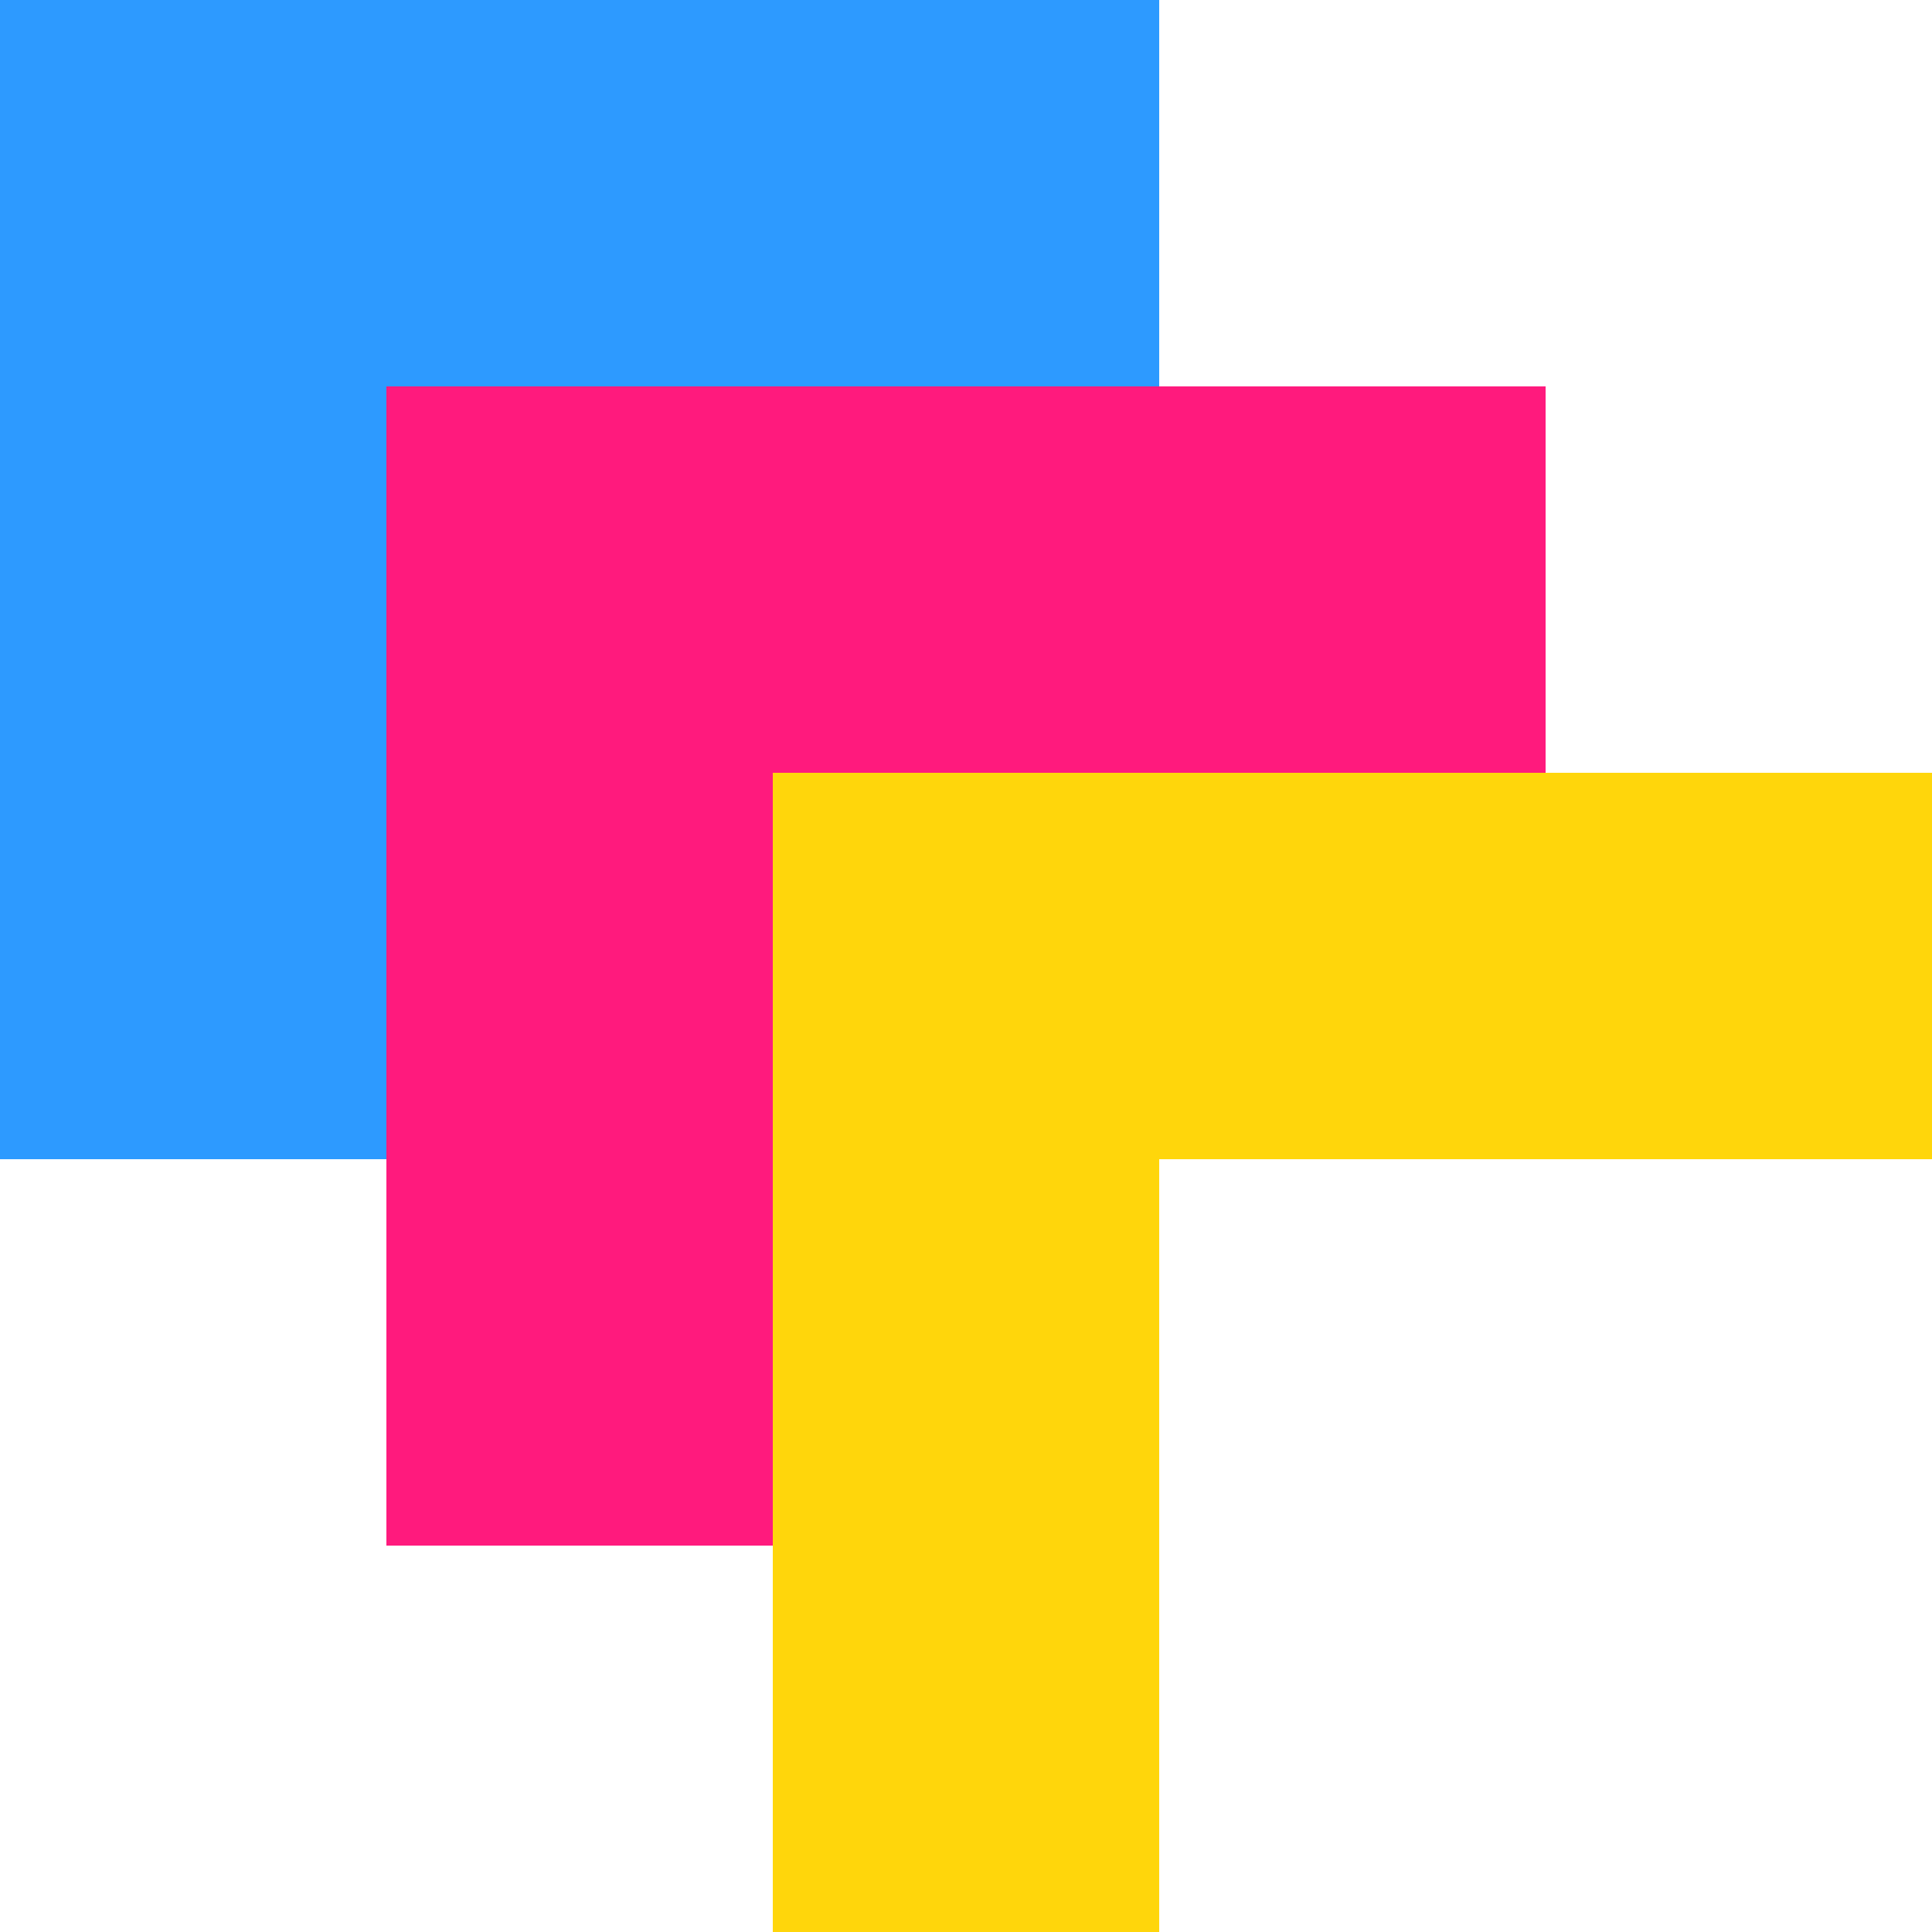
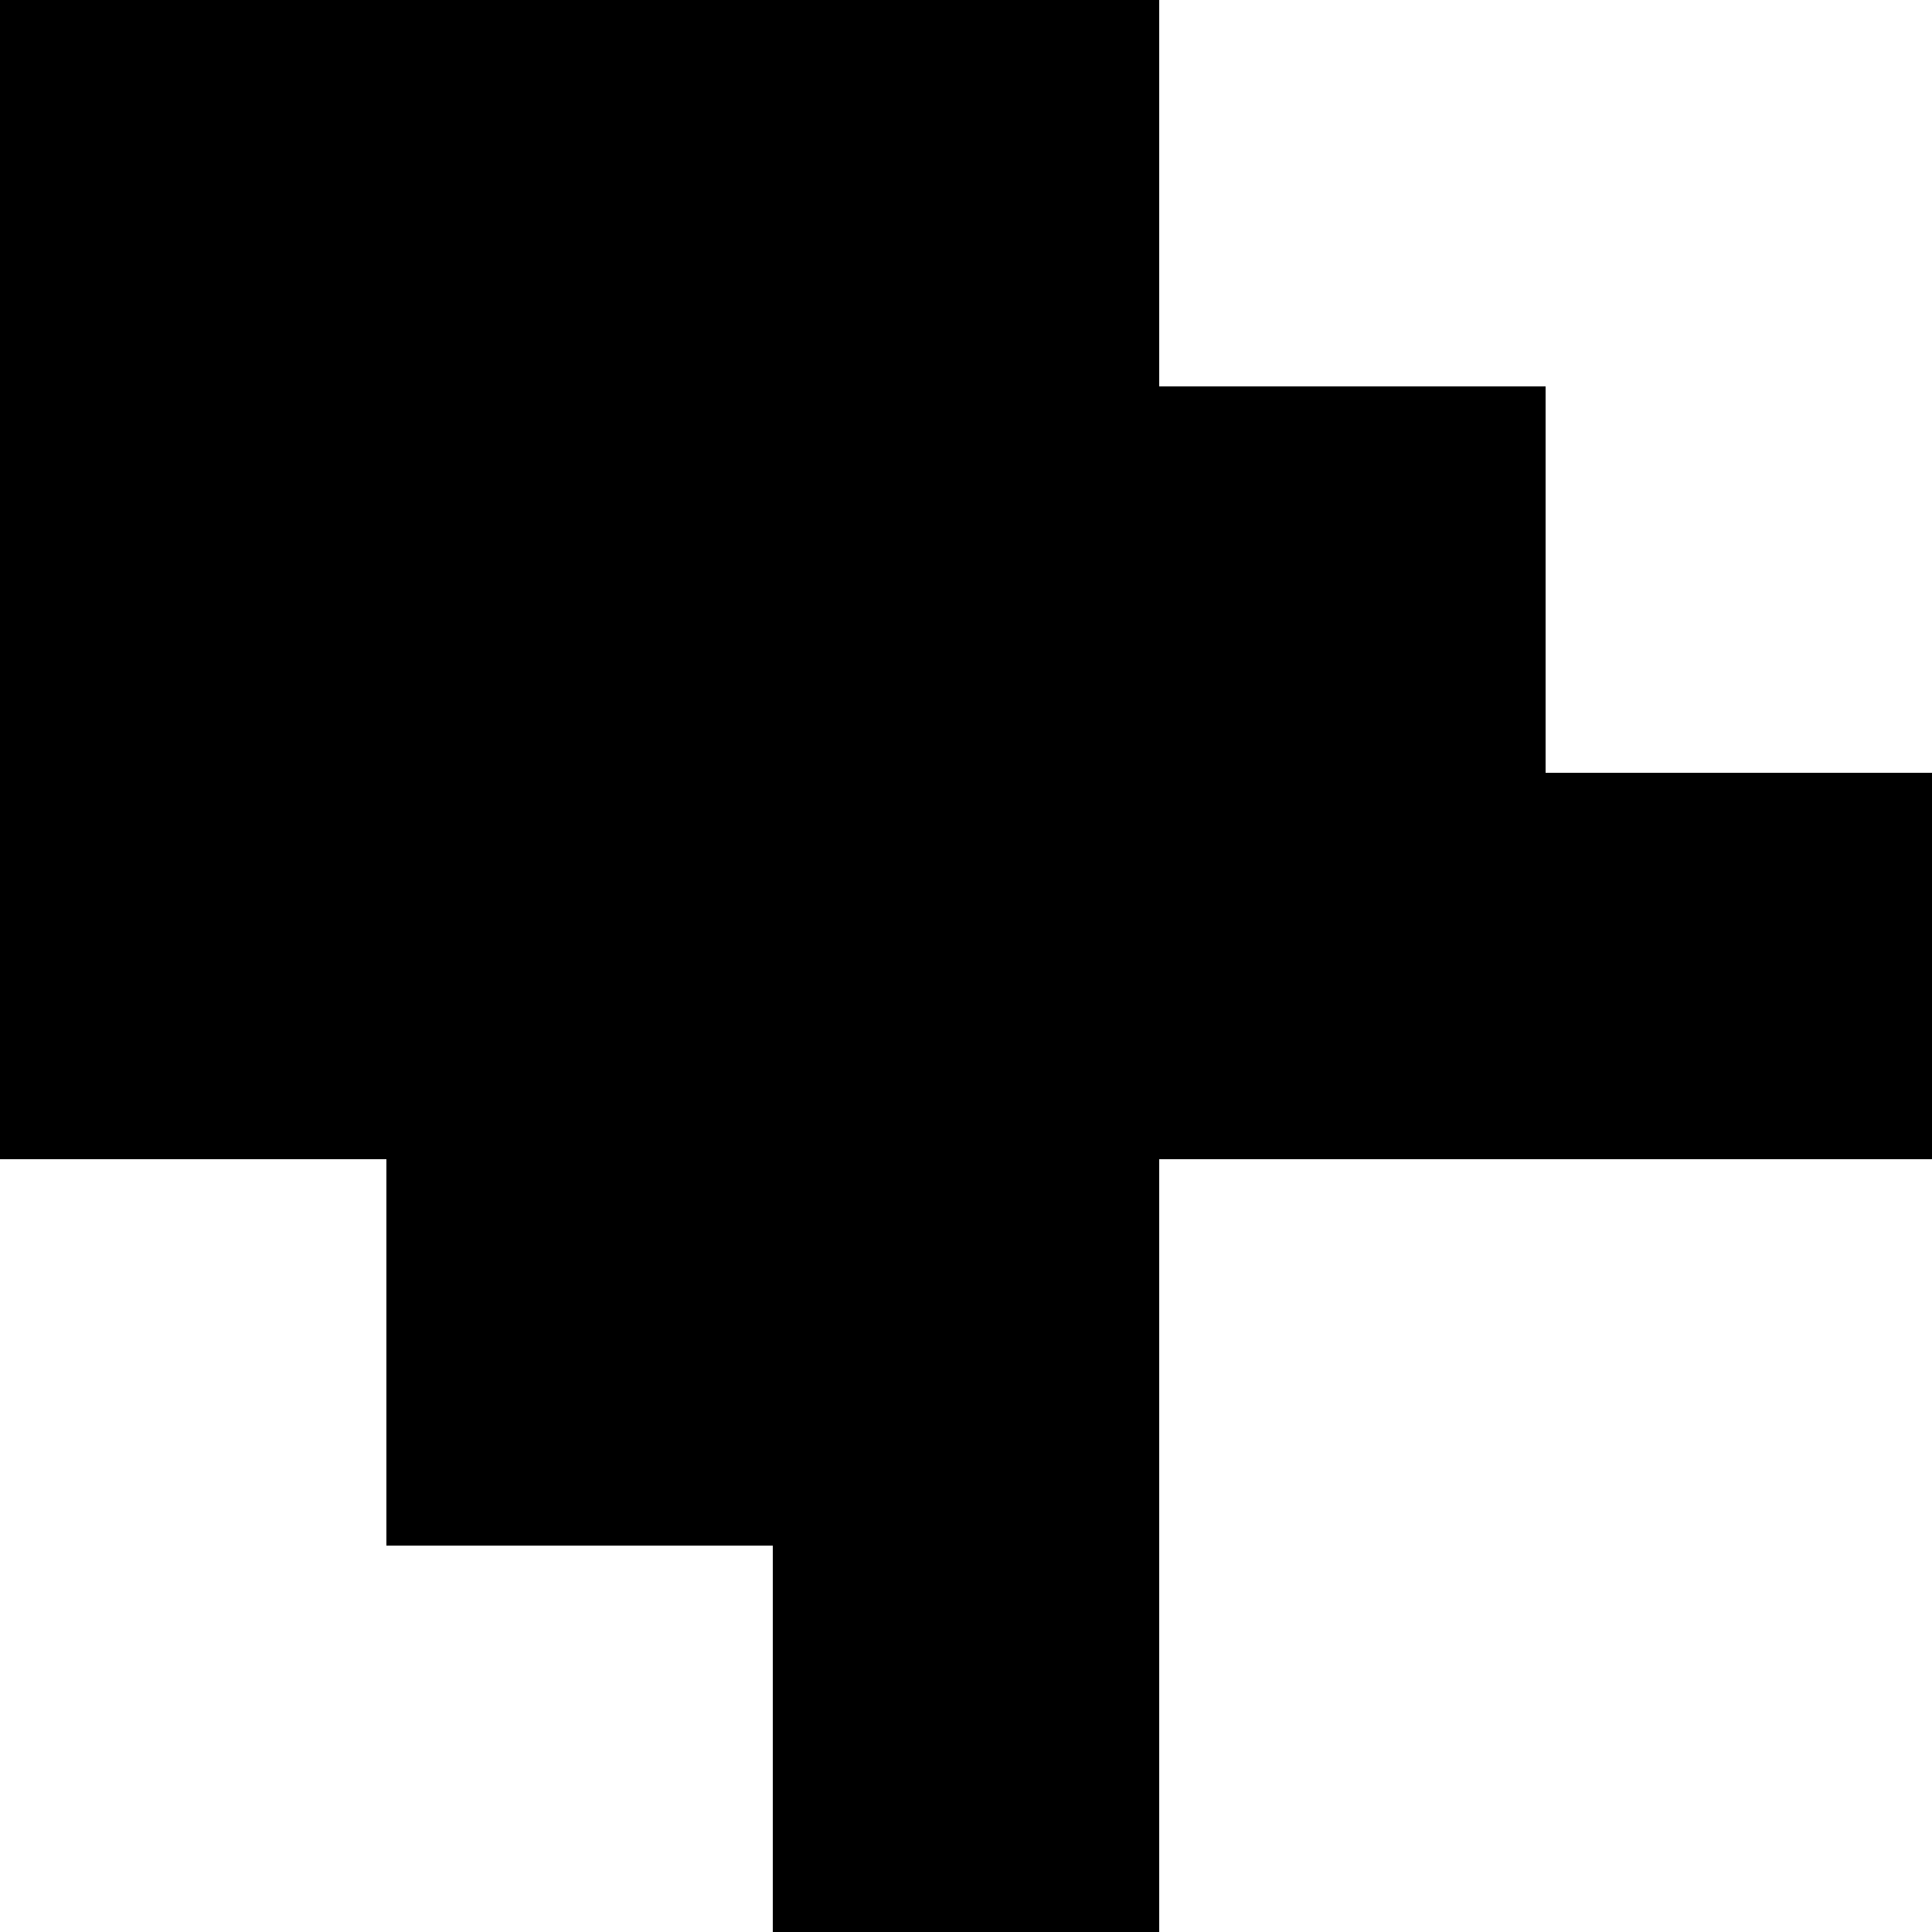
<svg xmlns="http://www.w3.org/2000/svg" version="1.1" id="Layer_1" x="0px" y="0px" viewBox="0 0 100 100" style="enable-background:new 0 0 100 100;" xml:space="preserve">
  <style type="text/css">
	.st0{fill:#2D9AFF;}
	.st1{fill:#FF1A7D;}
	.st2{fill:#FFD60B;}
</style>
-   <polygon class="st0" points="0,0 60,0 60,30 30,30 30,60 0,60 " />
-   <polygon class="st1" points="20,20 80,20 80,50 50,50 50,80 20,80 " />
-   <polygon class="st2" points="40,40 100,40 100,60 60,60 60,100 40,100 " />
+   <polygon className="st0" points="0,0 60,0 60,30 30,30 30,60 0,60 " />
+   <polygon className="st1" points="20,20 80,20 80,50 50,50 50,80 20,80 " />
+   <polygon className="st2" points="40,40 100,40 100,60 60,60 60,100 40,100 " />
</svg>
